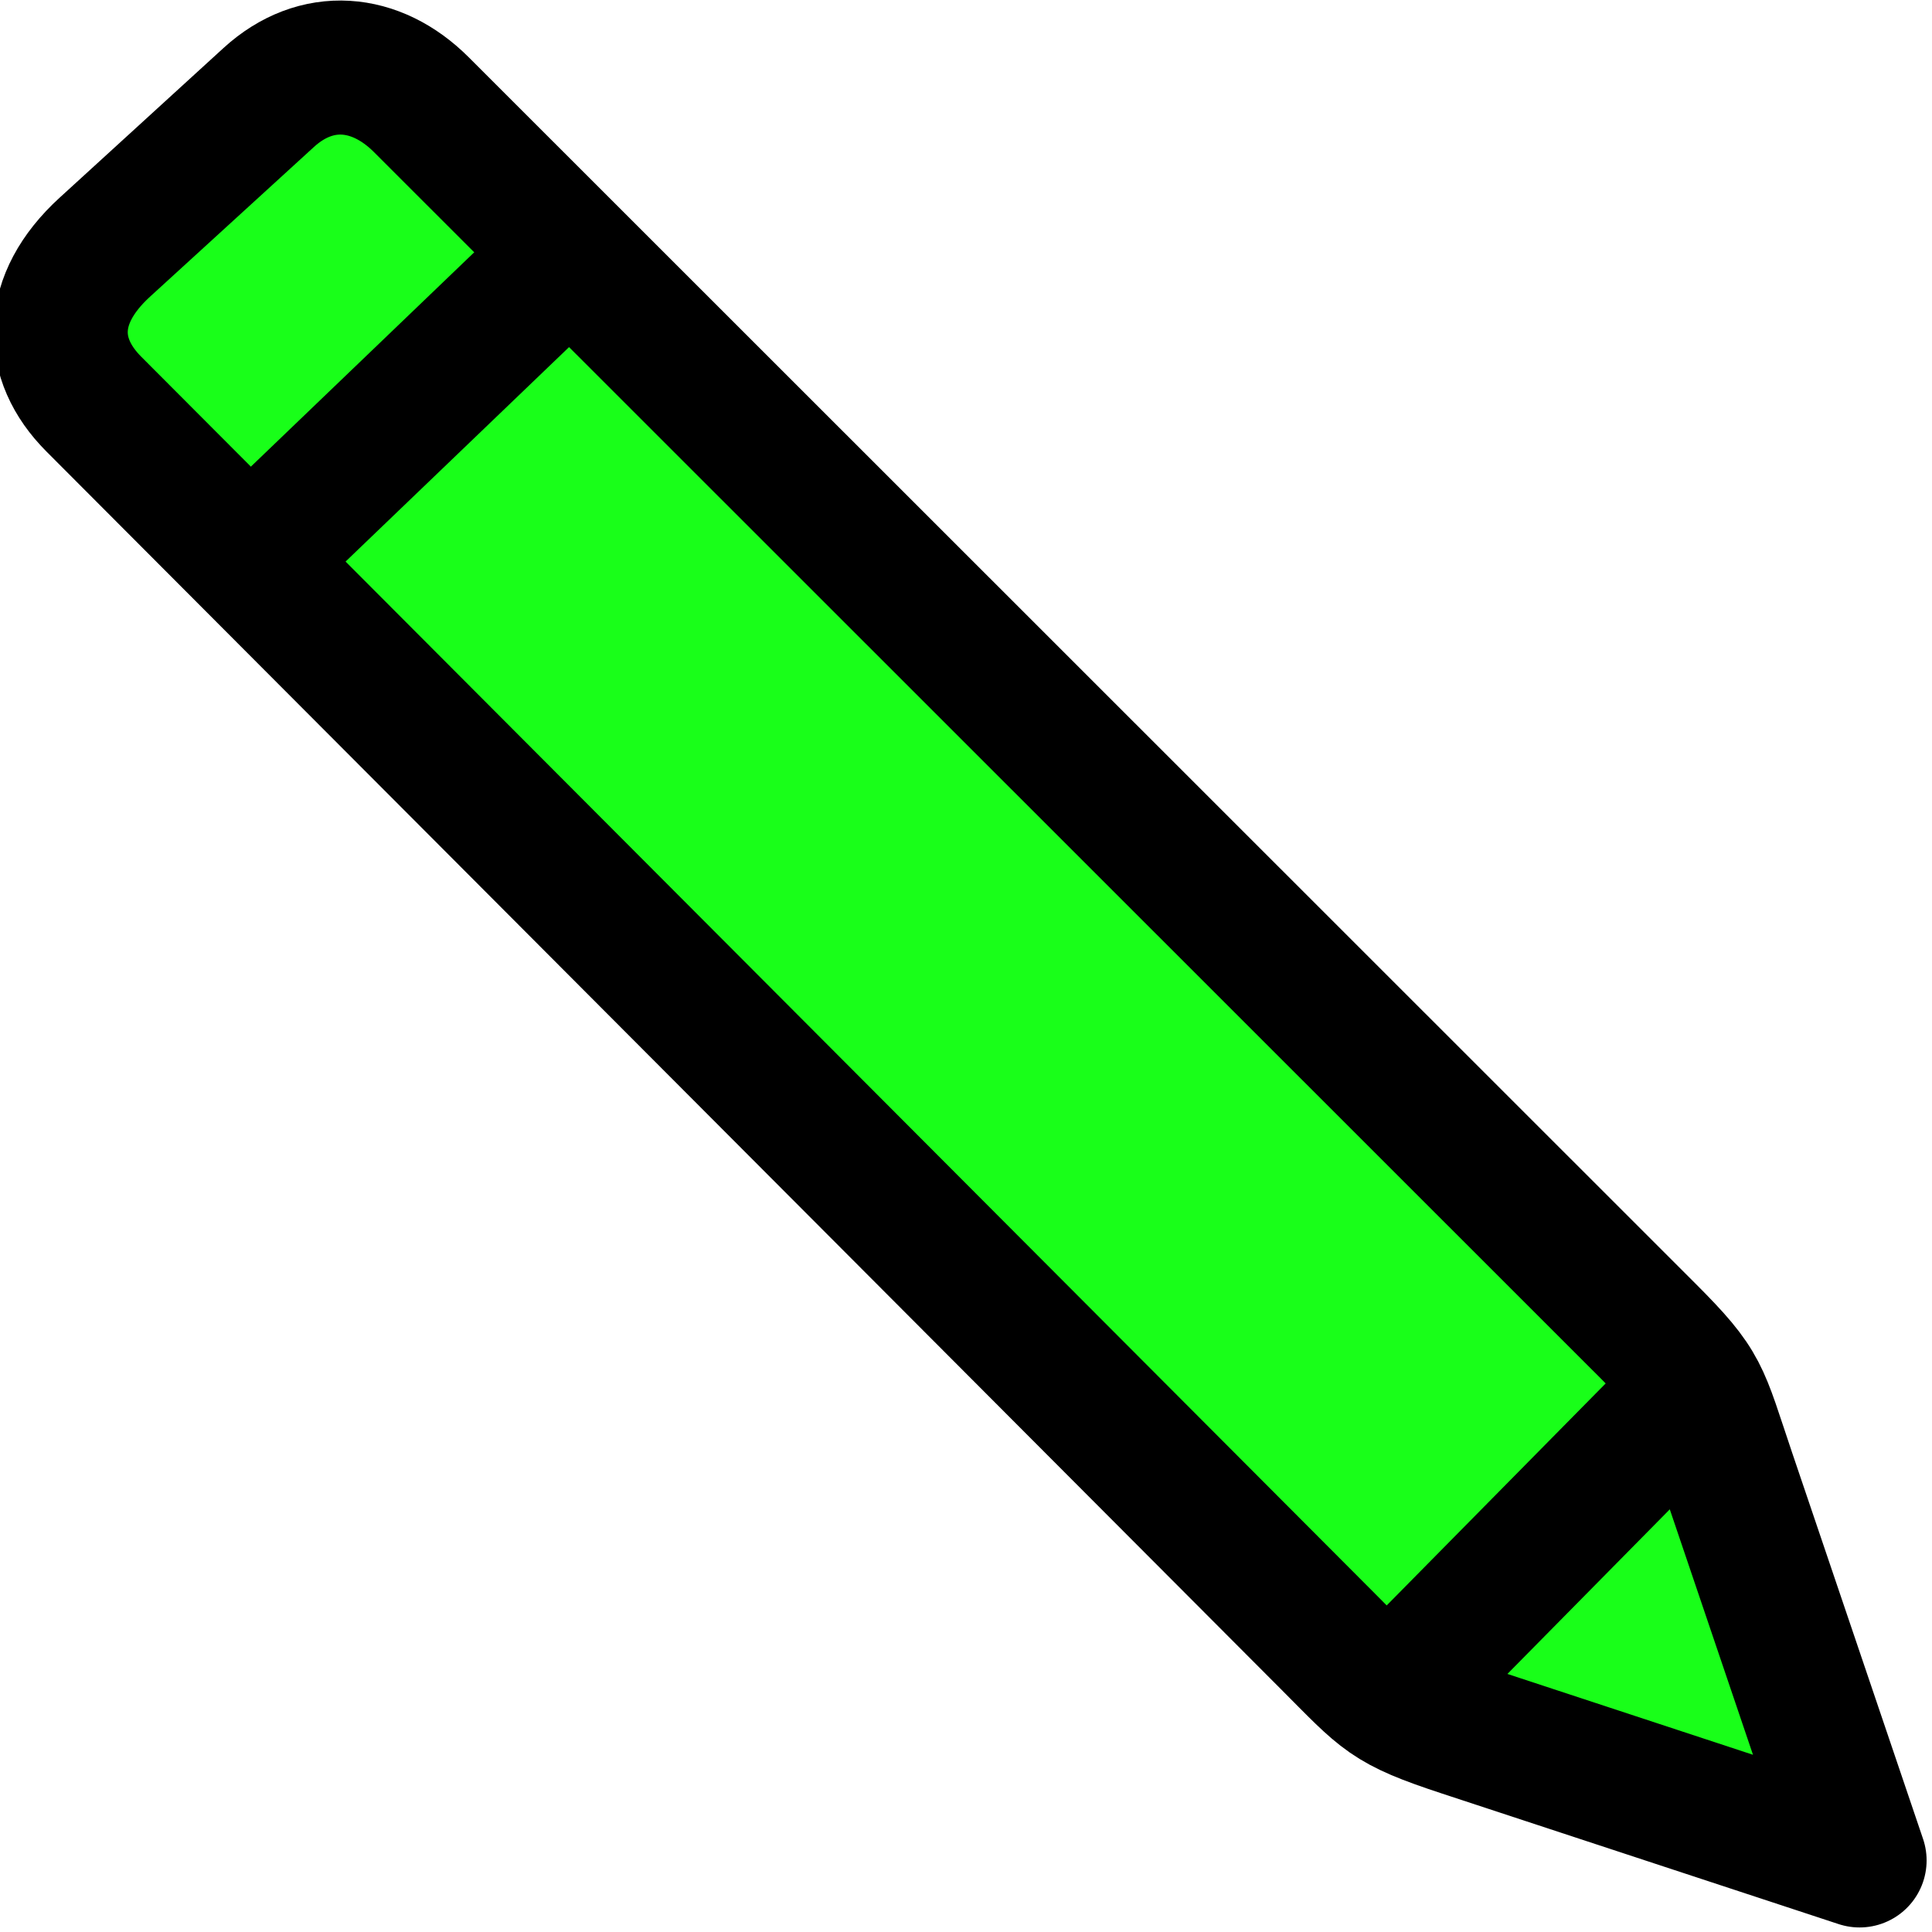
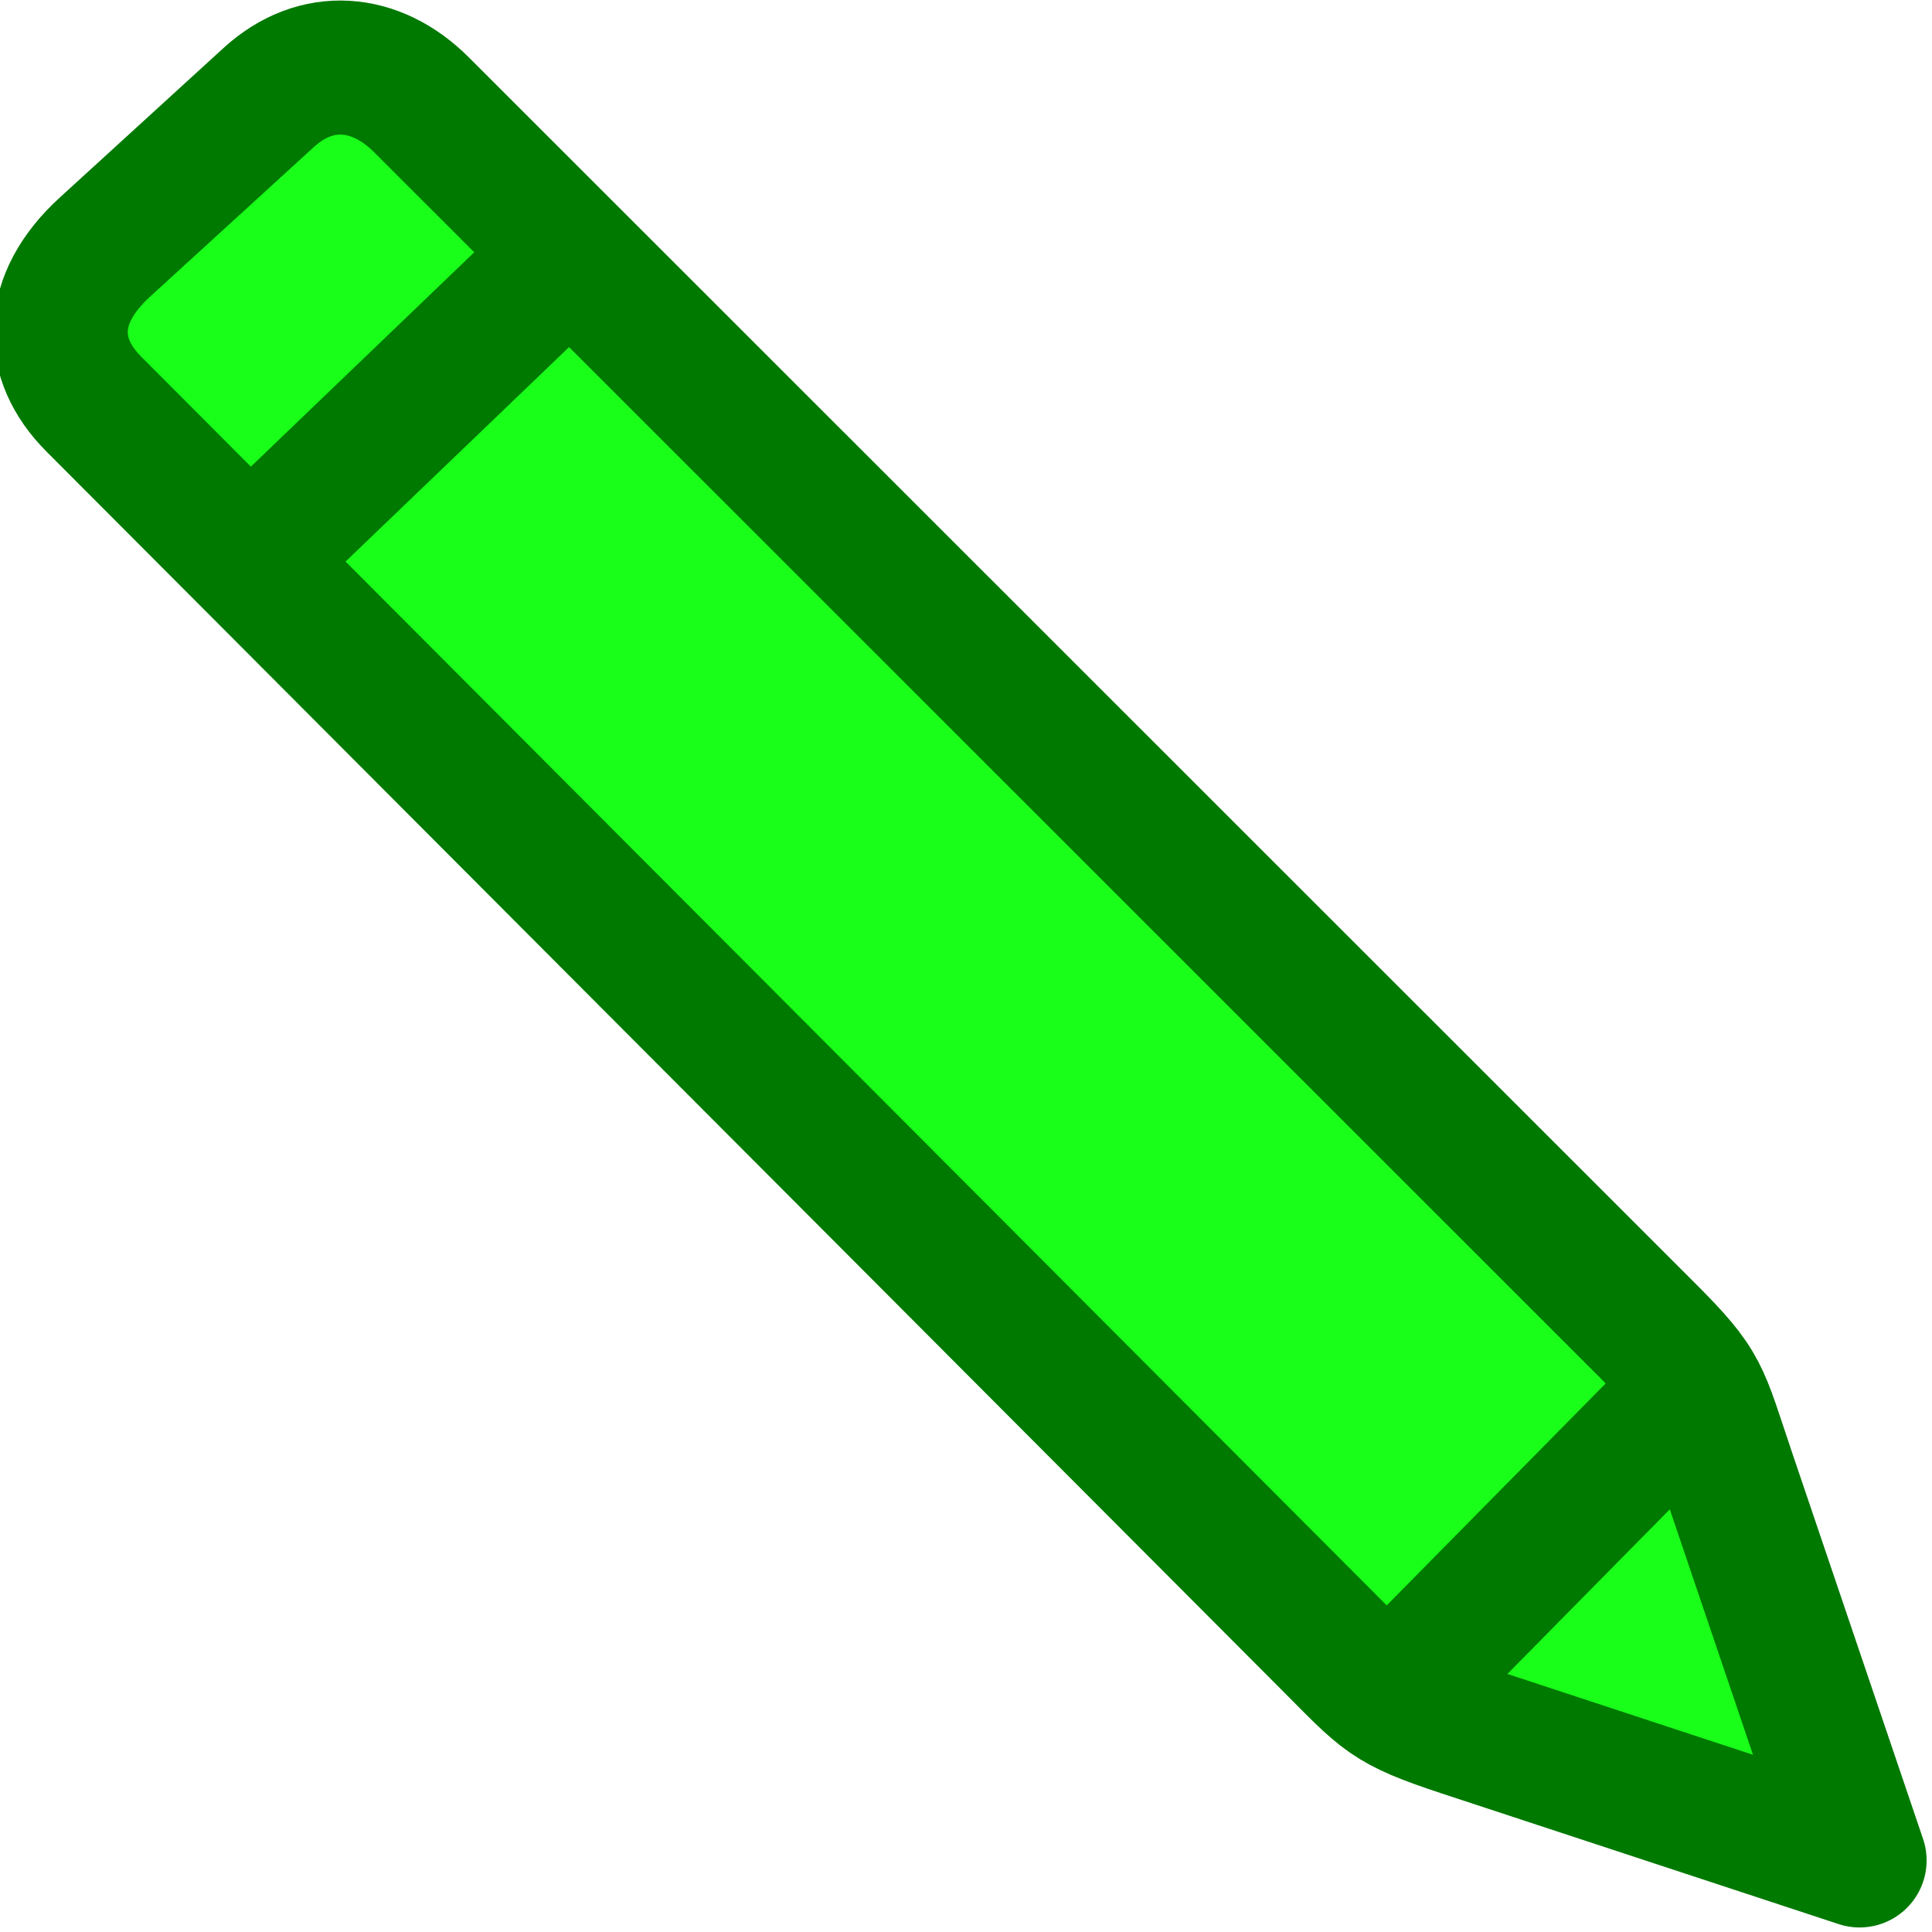
<svg xmlns="http://www.w3.org/2000/svg" width="49mm" height="49mm" viewBox="0 0 49 49" version="1.1" id="svg1" xml:space="preserve">
  <defs id="defs1" />
  <g id="layer2" transform="translate(-32.80288,-32.17032)">
    <path id="rect1-0" style="opacity:1;fill:#19ff19;fill-opacity:1;stroke:none;stroke-width:3.4;stroke-linecap:round;stroke-linejoin:round;stroke-dasharray:none;stroke-opacity:1" d="m 74.584,65.74 c 1.429,1.429 1.348,1.557 2.05,3.63 l 3.325,9.809 -10.053,-3.309 c -1.949,-0.642 -1.992,-0.805 -3.433,-2.249 L 35.174,42.242 C 34.029,41.094 33.997,39.594 35.454,38.264 l 4.157,-3.797 c 1.207,-1.103 2.717,-0.972 3.873,0.184 z" />
-     <path id="rect1" style="opacity:1;fill:none;stroke:#000000;stroke-width:3.4;stroke-linecap:round;stroke-linejoin:round;stroke-dasharray:none;stroke-opacity:1" d="m 74.591,65.916 c 1.429,1.429 1.348,1.557 2.05,3.63 l 3.325,9.809 -10.053,-3.309 c -1.949,-0.642 -1.992,-0.805 -3.433,-2.249 L 35.181,42.418 c -1.145,-1.148 -1.177,-2.647 0.28,-3.978 l 4.157,-3.797 c 1.207,-1.103 2.717,-0.972 3.873,0.184 z" transform="translate(3.7500001e-7)" />
-     <path id="rect1-1" style="opacity:1;fill:none;stroke:#000000;stroke-width:3.4;stroke-linecap:round;stroke-linejoin:round;stroke-dasharray:none;stroke-opacity:1" d="m 39.882,45.674 6.687,-6.417" />
-     <path id="rect1-1-2" style="opacity:1;fill:none;stroke:#000000;stroke-width:3.4;stroke-linecap:round;stroke-linejoin:round;stroke-dasharray:none;stroke-opacity:1" d="m 68.561,74.712 6.687,-6.779" />
+     <path id="rect1" style="opacity:1;fill:none;stroke:#007900;stroke-width:3.4;stroke-linecap:round;stroke-linejoin:round;stroke-dasharray:none;stroke-opacity:1" d="m 74.591,65.916 c 1.429,1.429 1.348,1.557 2.05,3.63 l 3.325,9.809 -10.053,-3.309 c -1.949,-0.642 -1.992,-0.805 -3.433,-2.249 L 35.181,42.418 c -1.145,-1.148 -1.177,-2.647 0.28,-3.978 l 4.157,-3.797 c 1.207,-1.103 2.717,-0.972 3.873,0.184 z" transform="translate(3.7500001e-7)" />
+     <path id="rect1-1" style="opacity:1;fill:none;stroke:#007900;stroke-width:3.4;stroke-linecap:round;stroke-linejoin:round;stroke-dasharray:none;stroke-opacity:1" d="m 39.882,45.674 6.687,-6.417" />
+     <path id="rect1-1-2" style="opacity:1;fill:none;stroke:#007900;stroke-width:3.4;stroke-linecap:round;stroke-linejoin:round;stroke-dasharray:none;stroke-opacity:1" d="m 68.561,74.712 6.687,-6.779" />
  </g>
</svg>
